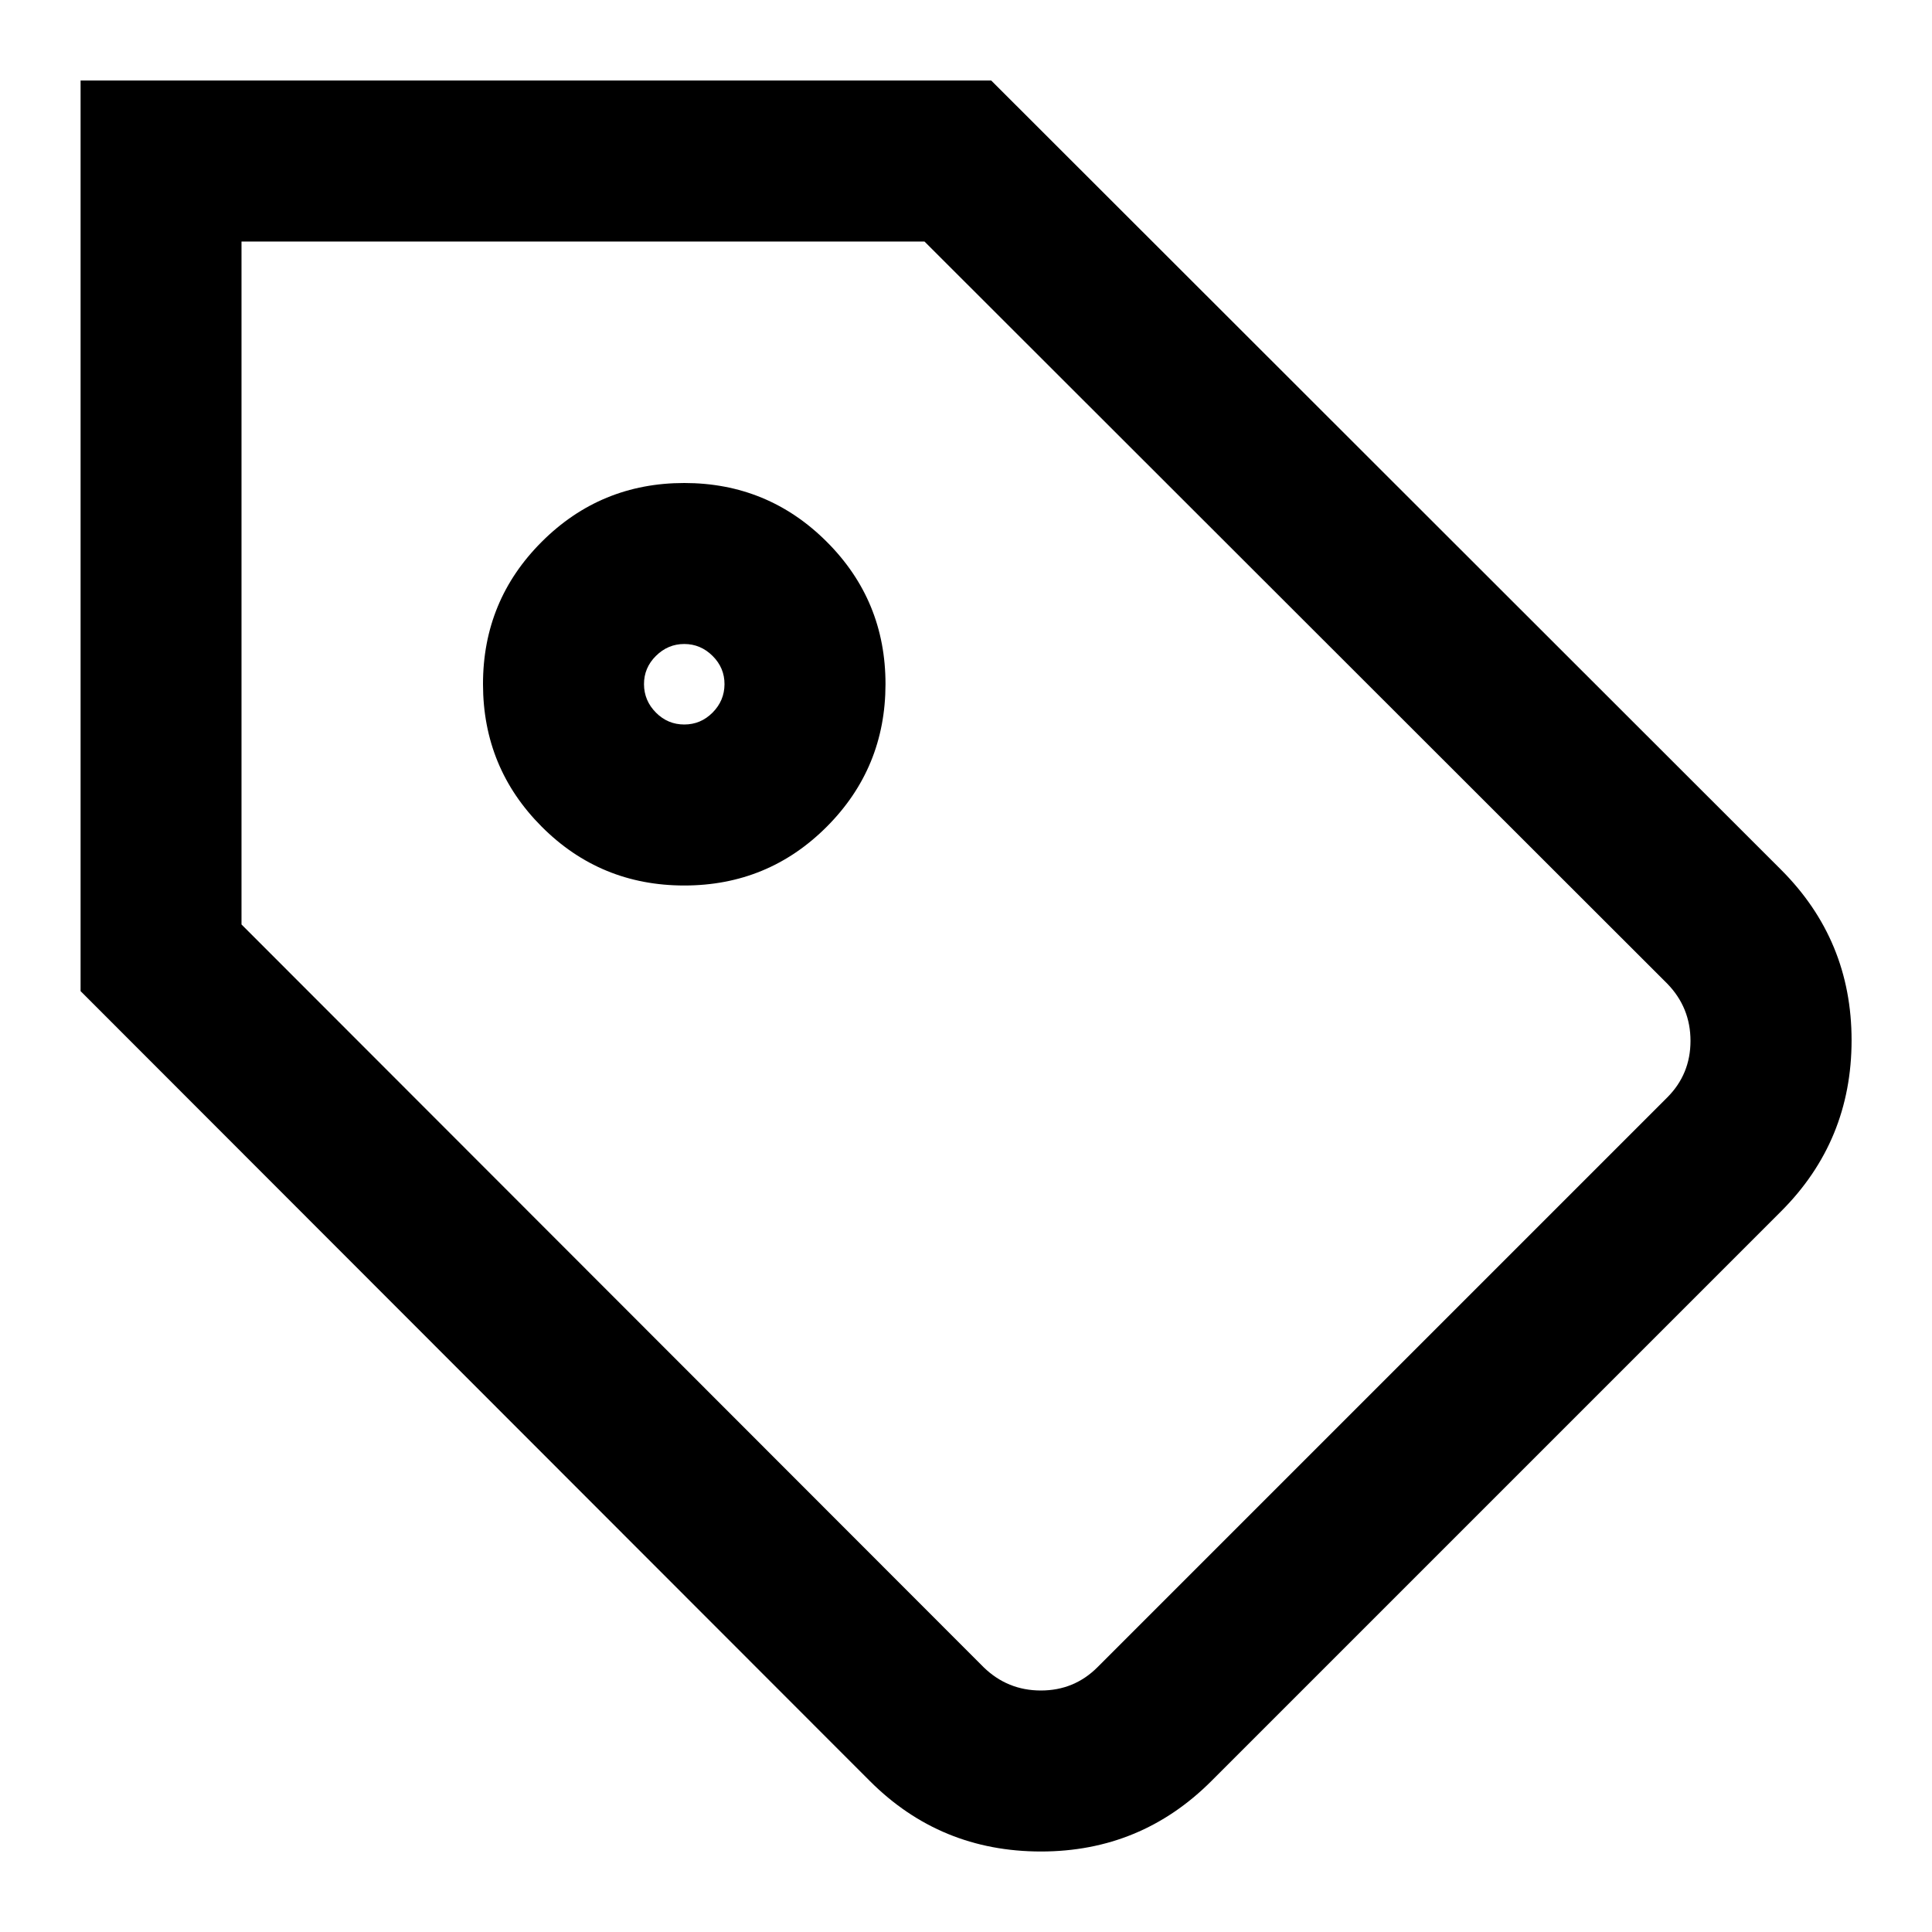
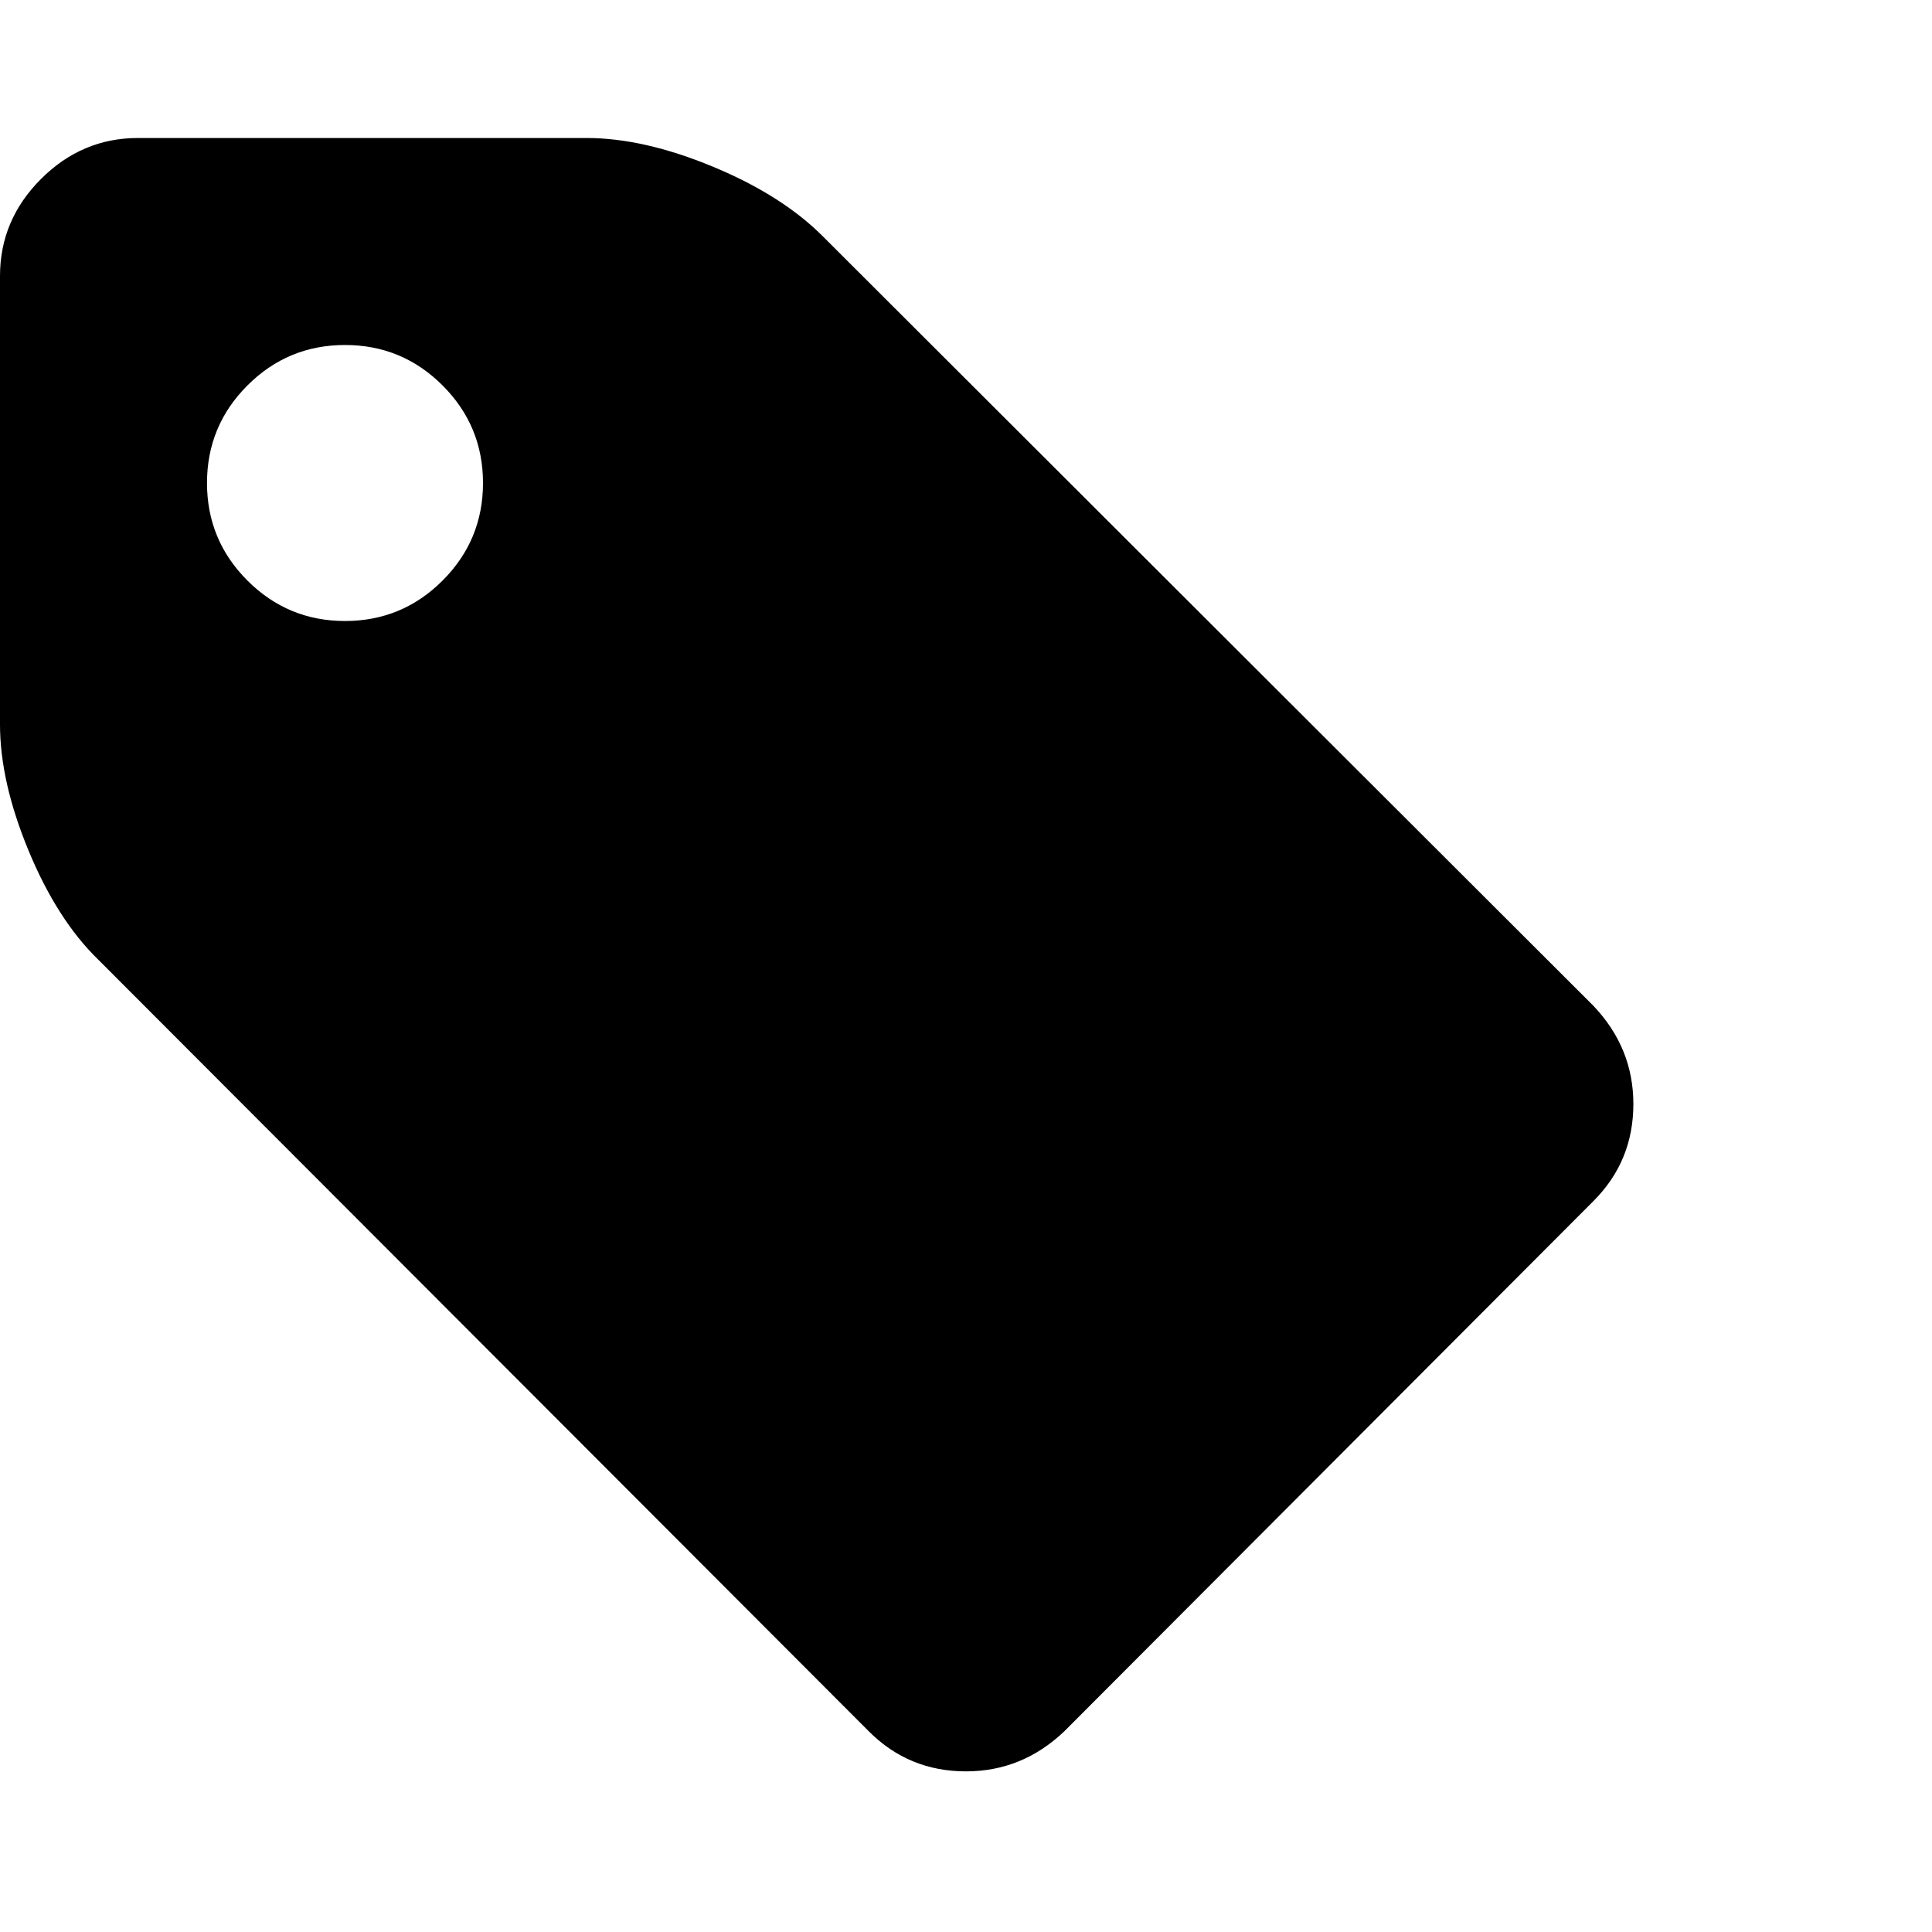
- <svg xmlns="http://www.w3.org/2000/svg" version="1.1" width="24" height="24" viewBox="0 0 24 24">
+ <svg xmlns="http://www.w3.org/2000/svg" version="1.1" width="28" height="28" viewBox="0 0 28 28">
  <g id="icomoon-ignore">
</g>
-   <path d="M1 1h11.313l9.813 9.805q0.875 0.875 0.875 2.117 0 1.25-0.875 2.125l-7.078 7.078q-0.875 0.875-2.117 0.875-1.25 0-2.125-0.875l-9.805-9.813v-11.313zM20.711 12.219l-9.227-9.219h-8.484v8.484l9.219 9.227q0.297 0.289 0.711 0.289t0.703-0.289l7.078-7.078q0.289-0.289 0.289-0.703t-0.289-0.711zM8.5 6q1.039 0 1.77 0.73t0.73 1.77-0.73 1.77-1.77 0.73-1.77-0.73-0.73-1.77 0.73-1.77 1.77-0.73zM8.5 8q-0.203 0-0.352 0.148t-0.148 0.352 0.148 0.352 0.352 0.148 0.352-0.148 0.148-0.352-0.148-0.352-0.352-0.148z" fill="#000000" />
+   <path d="M0 10.5v-6.5q0-0.812 0.594-1.406t1.406-0.594h6.5q0.828 0 1.828 0.414t1.594 1.008l11.172 11.156q0.578 0.609 0.578 1.422 0 0.828-0.578 1.406l-7.672 7.688q-0.609 0.578-1.422 0.578-0.828 0-1.406-0.578l-11.172-11.188q-0.594-0.578-1.008-1.578t-0.414-1.828zM3 7q0 0.828 0.586 1.414t1.414 0.586 1.414-0.586 0.586-1.414-0.586-1.414-1.414-0.586-1.414 0.586-0.586 1.414z" fill="#000000" />
</svg>
